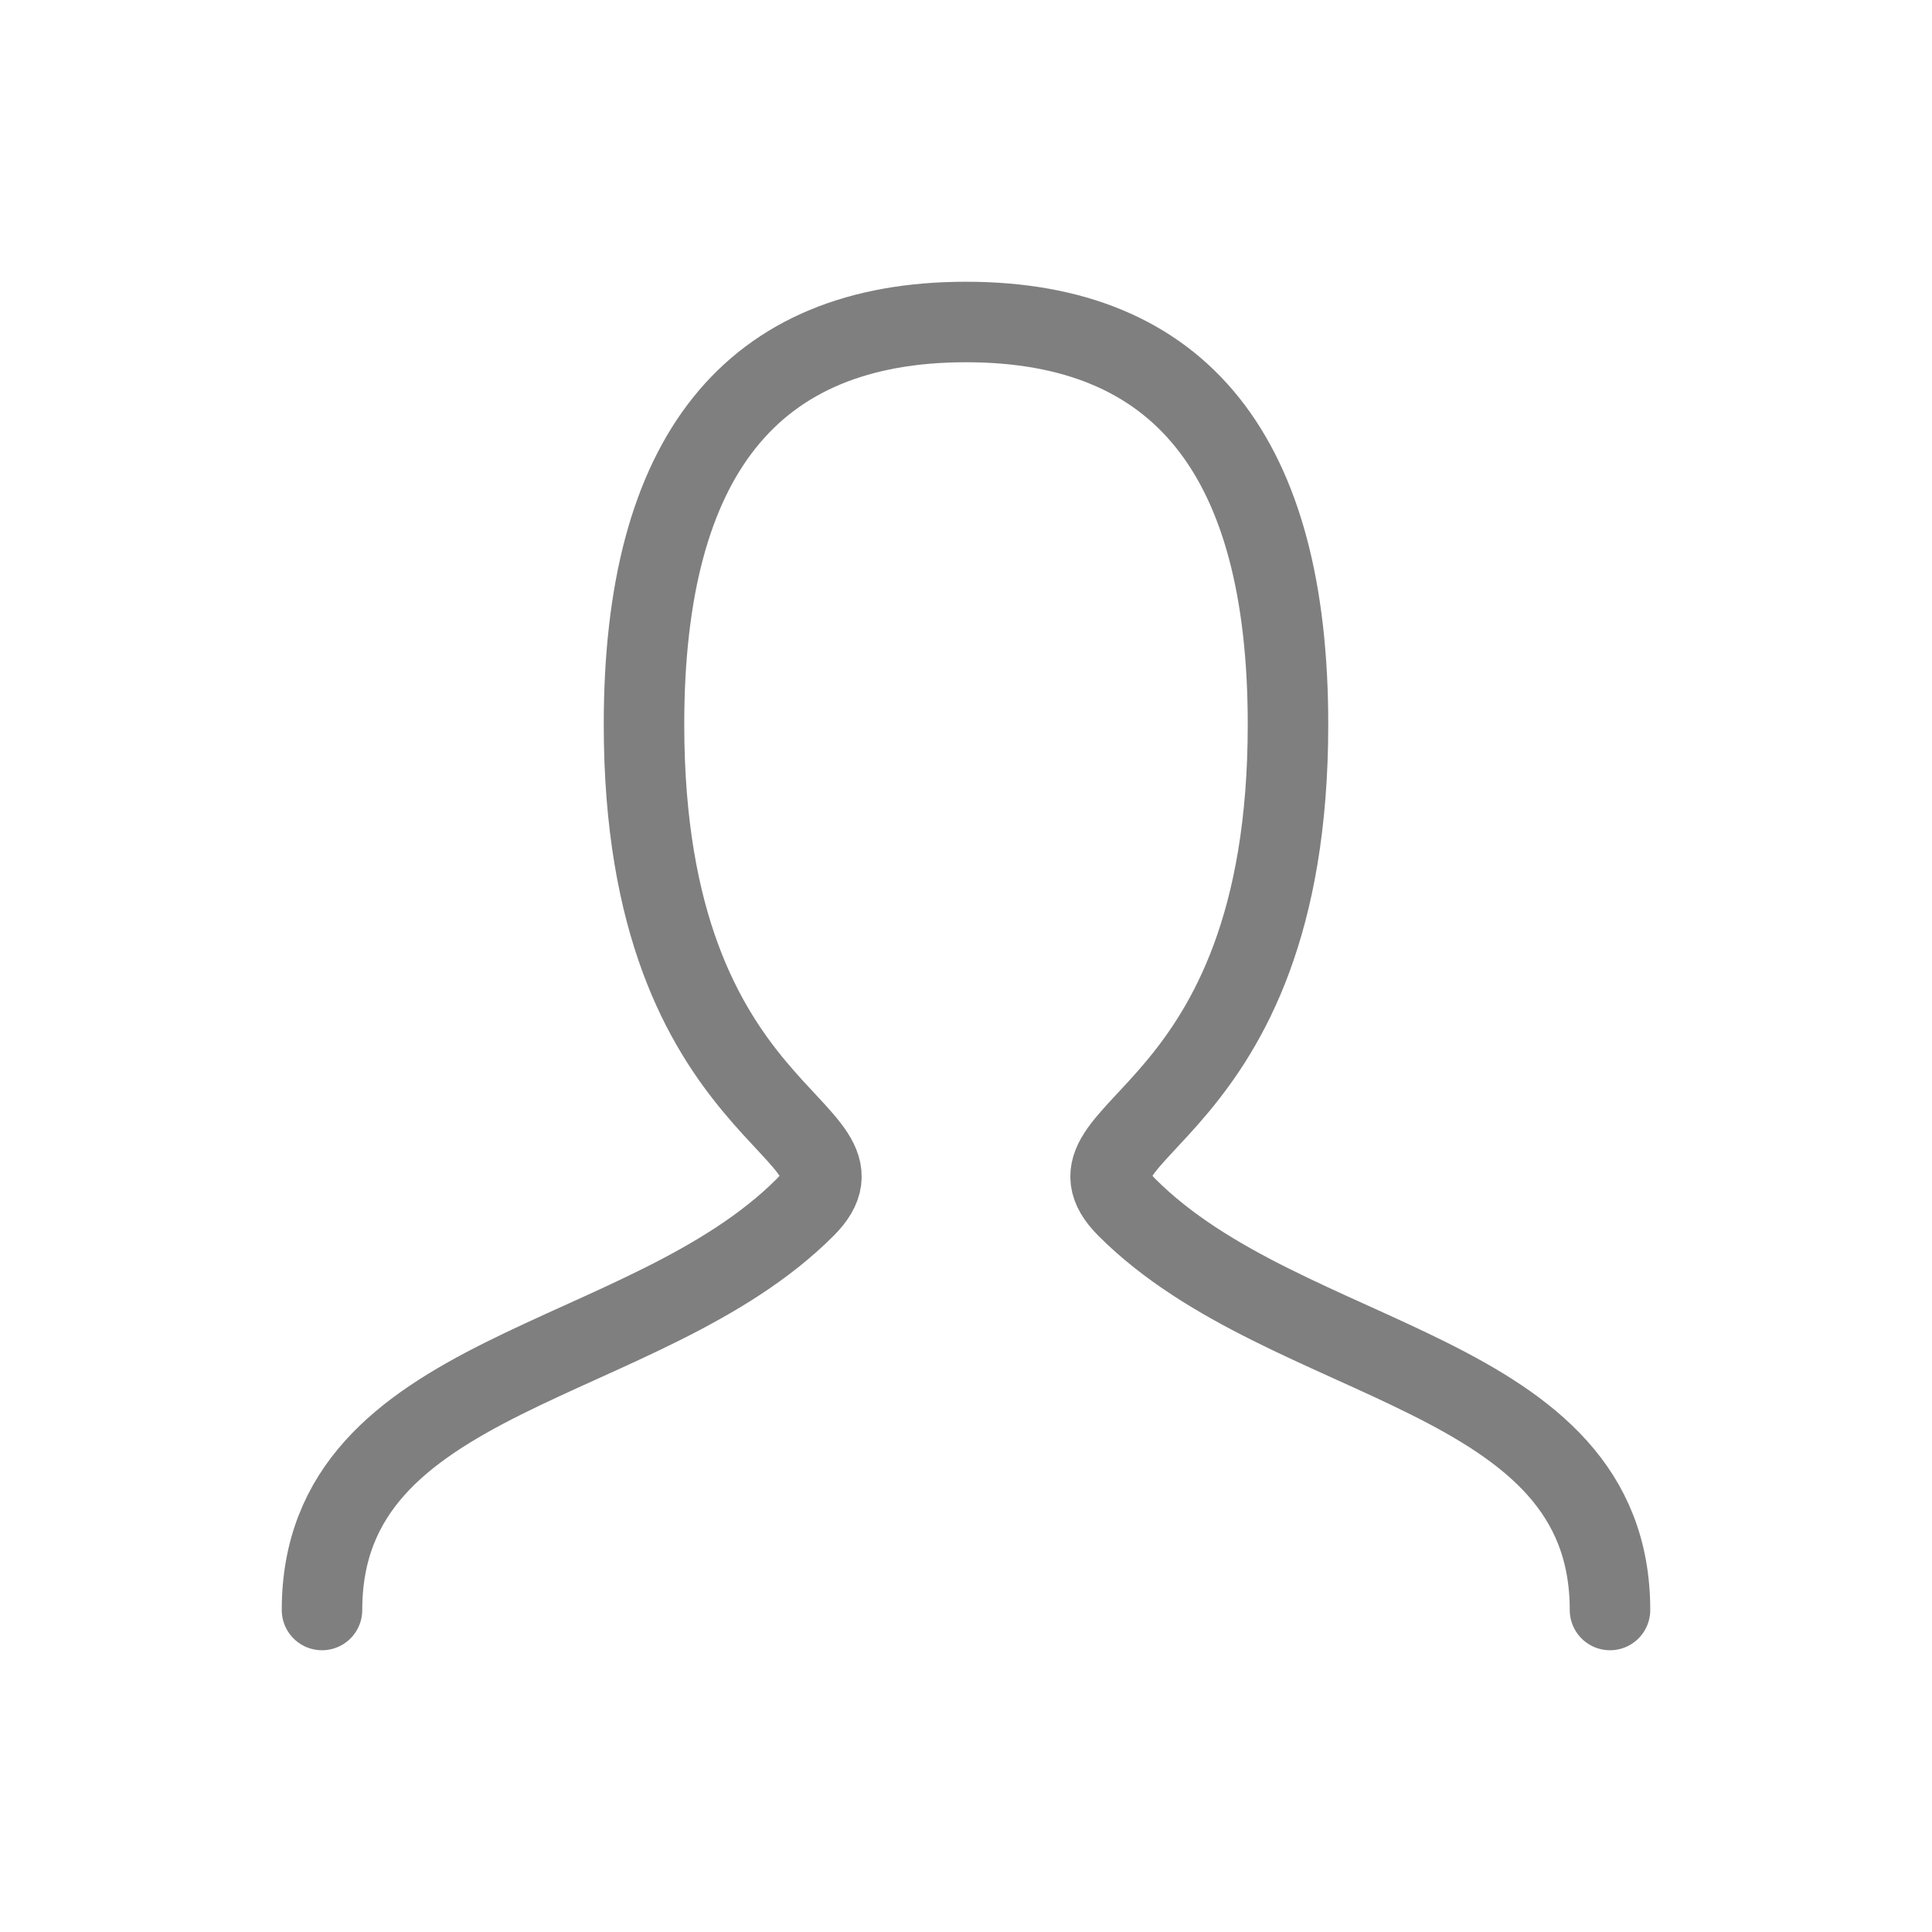
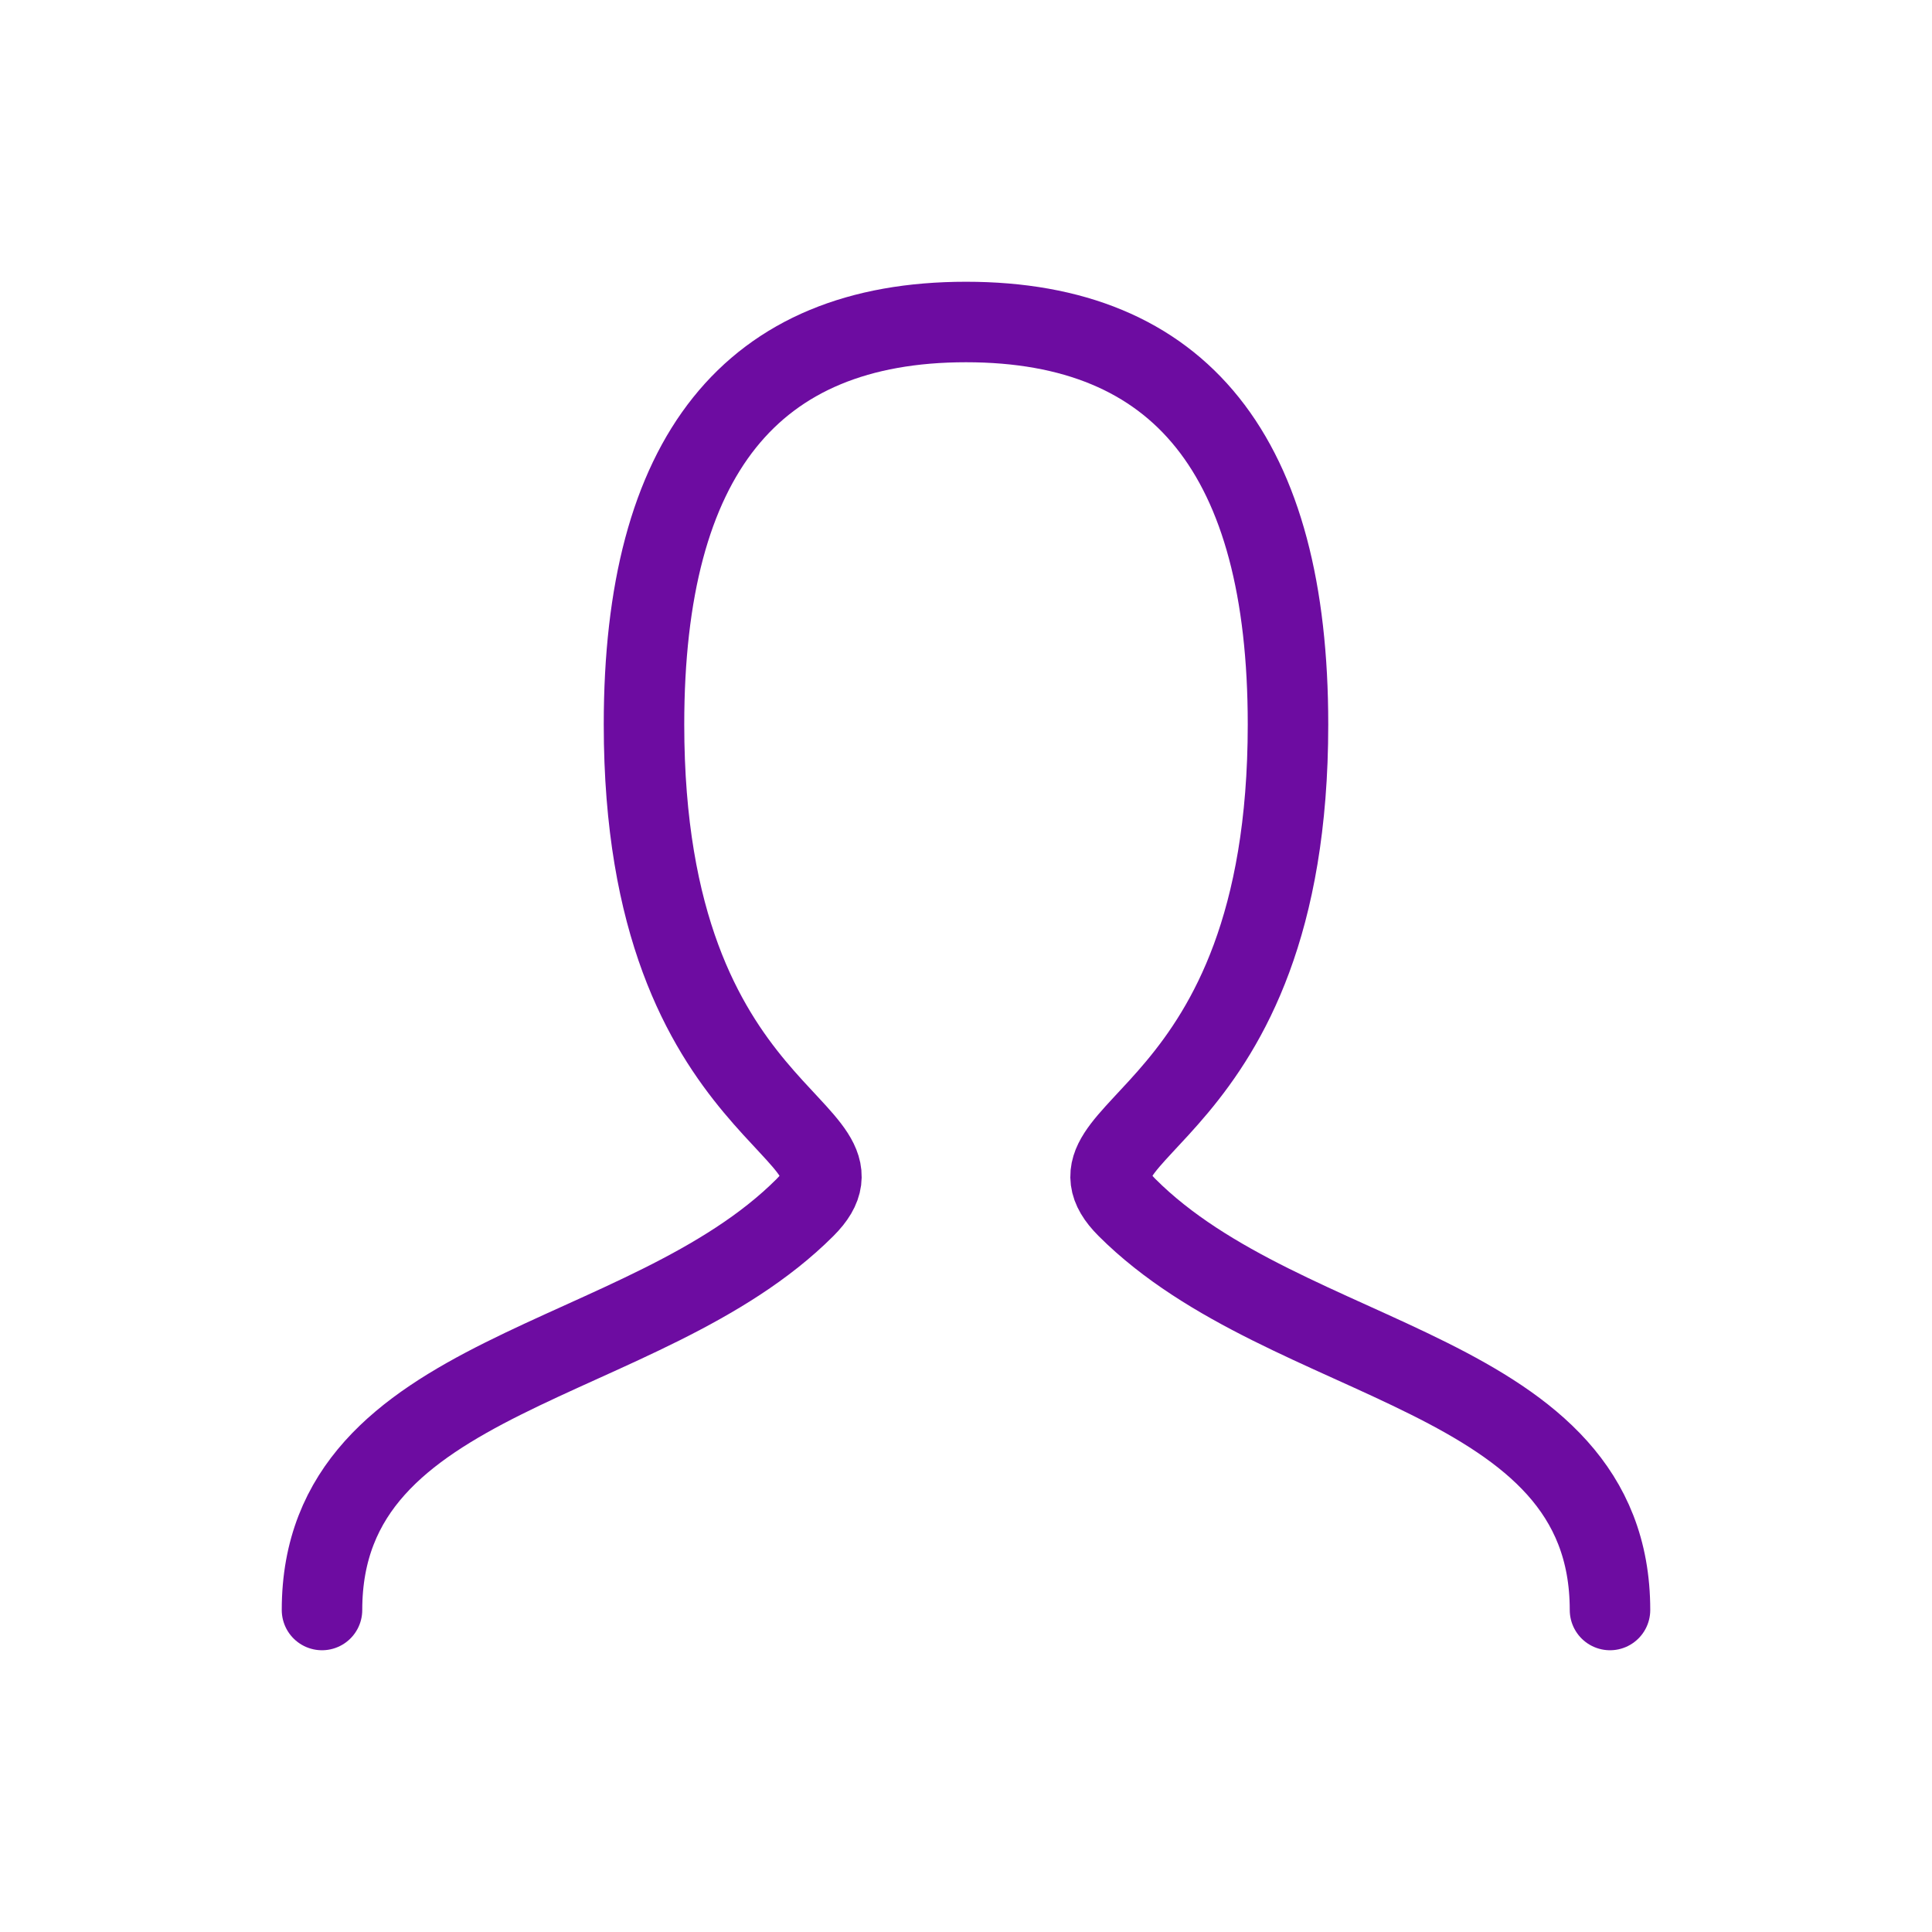
- <svg xmlns="http://www.w3.org/2000/svg" width="24" height="24" viewBox="0 0 24 24" aria-labelledby="personIconTitle" opacity="0.5" stroke="#000" stroke-width="1" stroke-linecap="round" stroke-linejoin="round" fill="none" color="#000">
+ <svg xmlns="http://www.w3.org/2000/svg" width="24" height="24" viewBox="0 0 24 24" aria-labelledby="personIconTitle" stroke="#6d0ca1" stroke-width="1" stroke-linecap="round" stroke-linejoin="round" fill="none" color="#000">
  <path d="M4 20c0-3 4-3 6-5 1-1-2-1-2-6 0-3.333 1.333-5 4-5s4 1.667 4 5c0 5-3 5-2 6 2 2 6 2 6 5" />
</svg>
